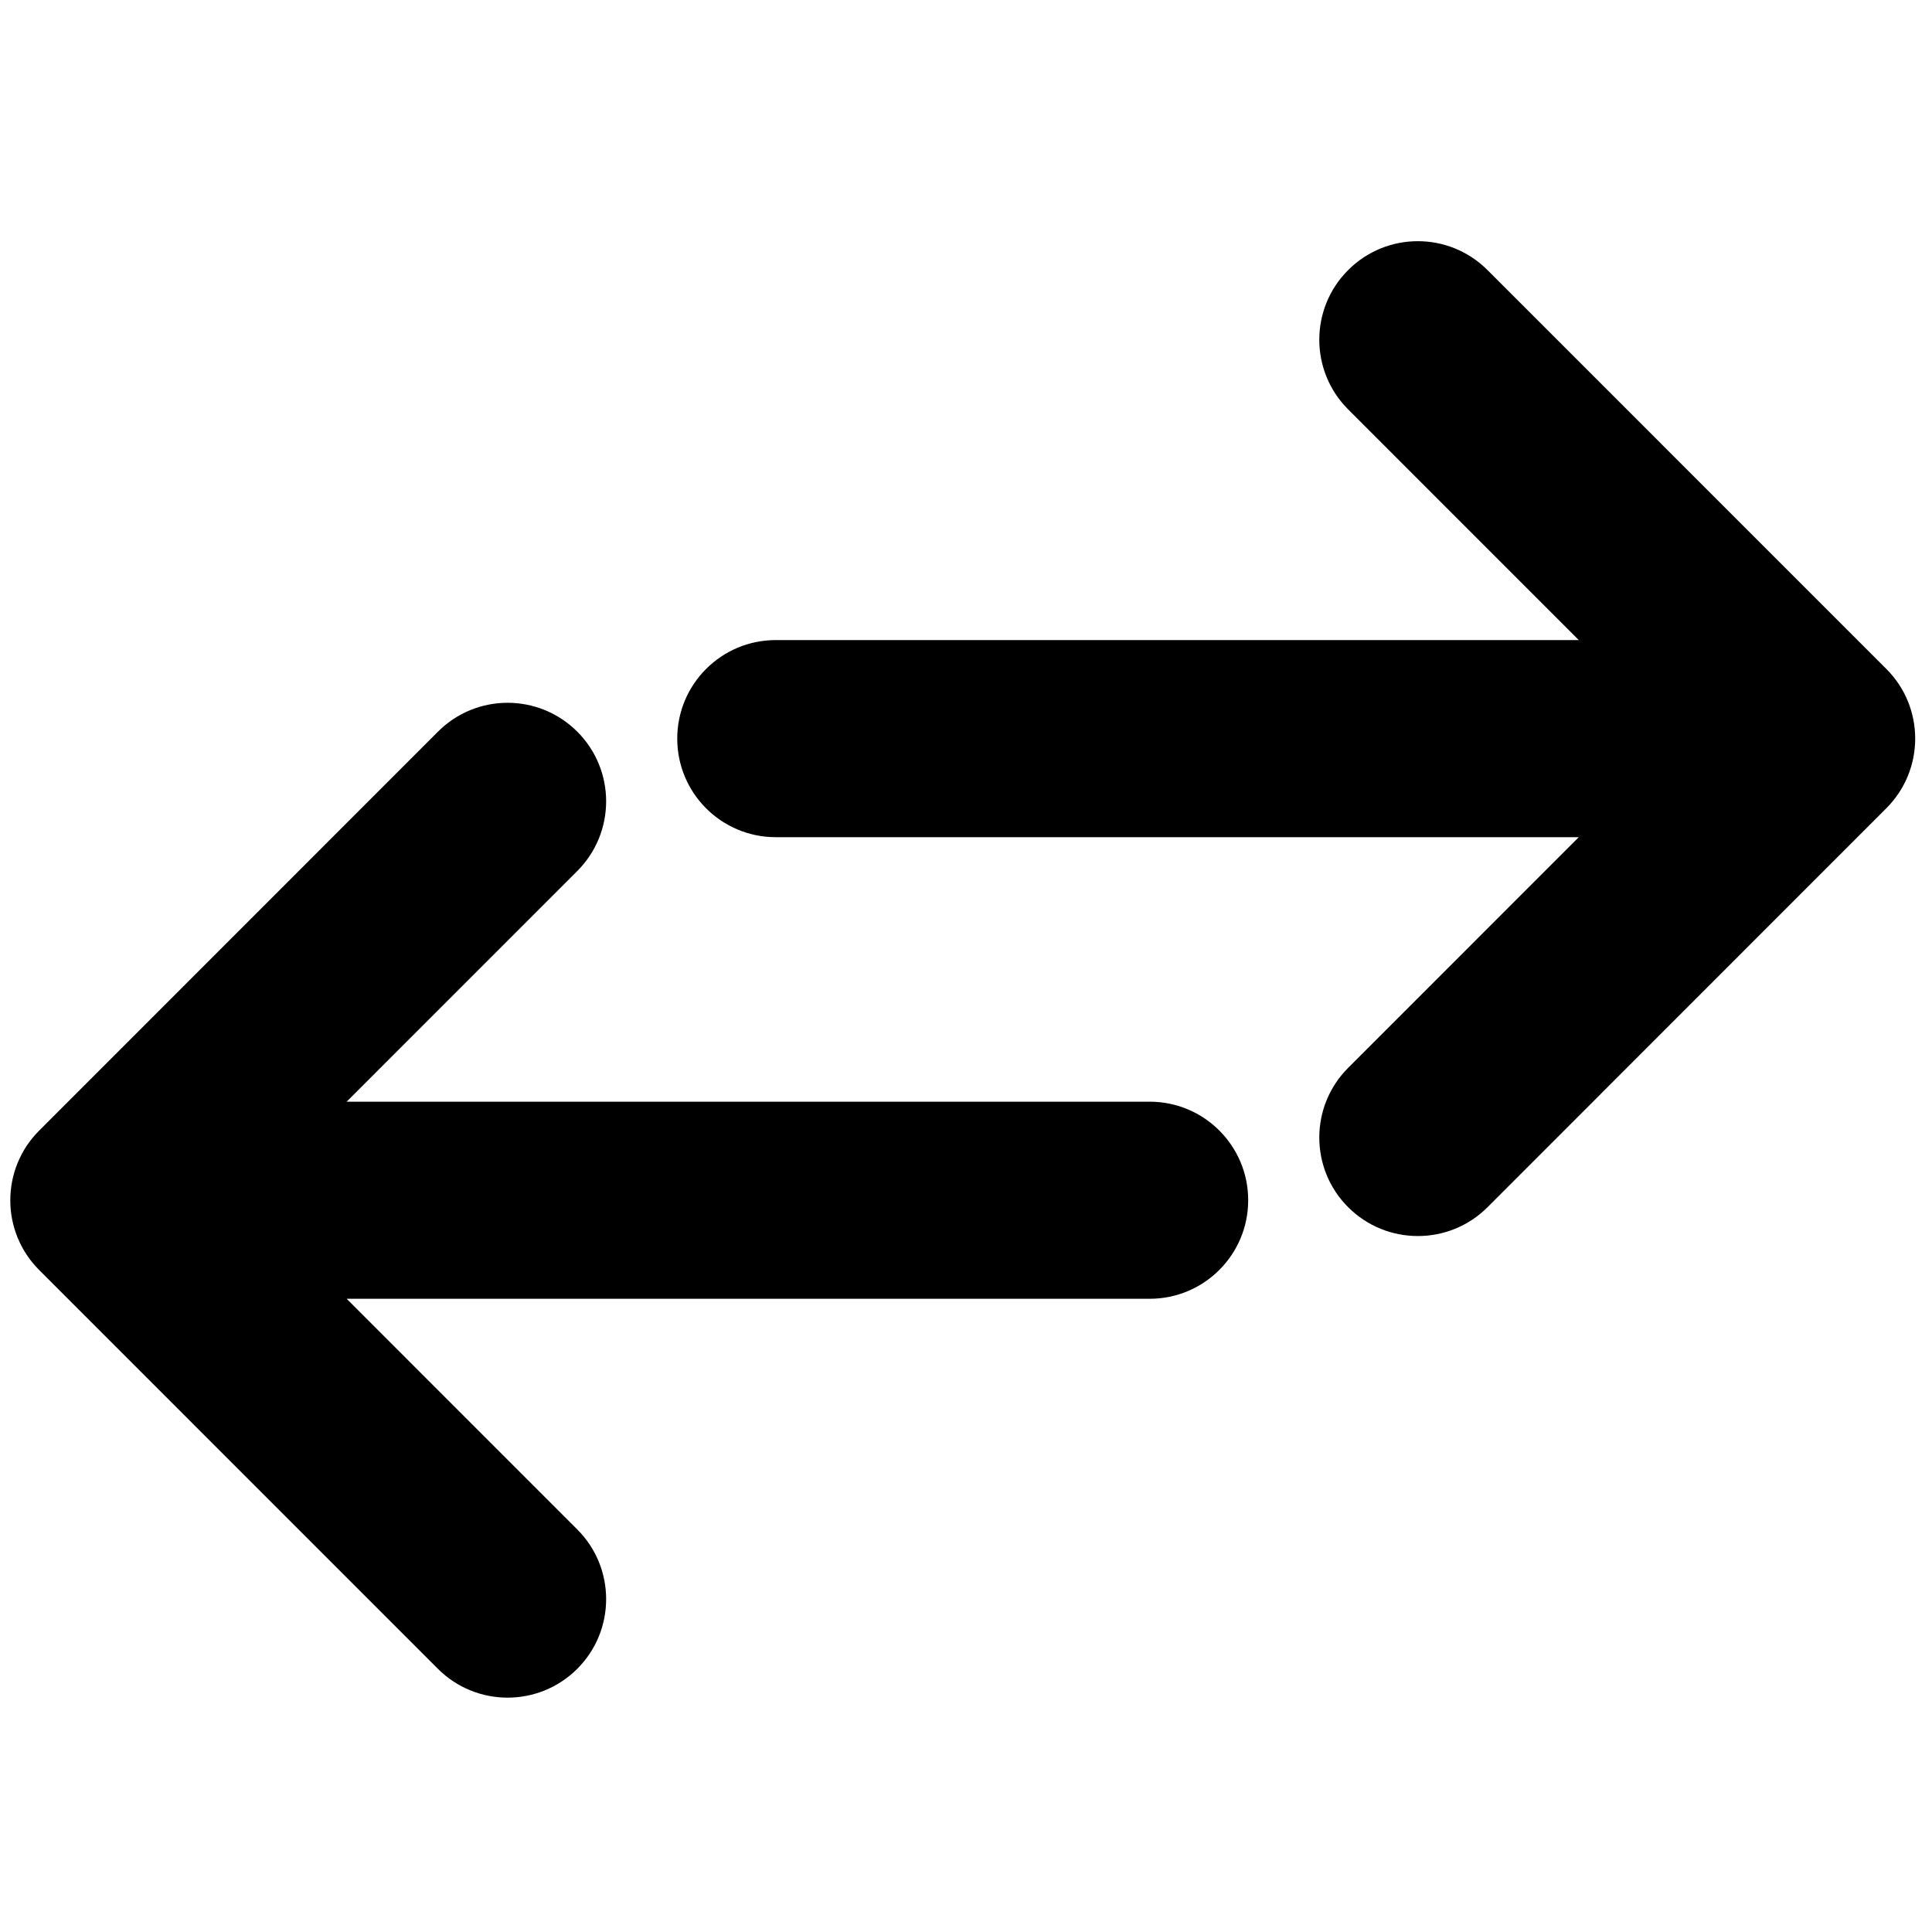
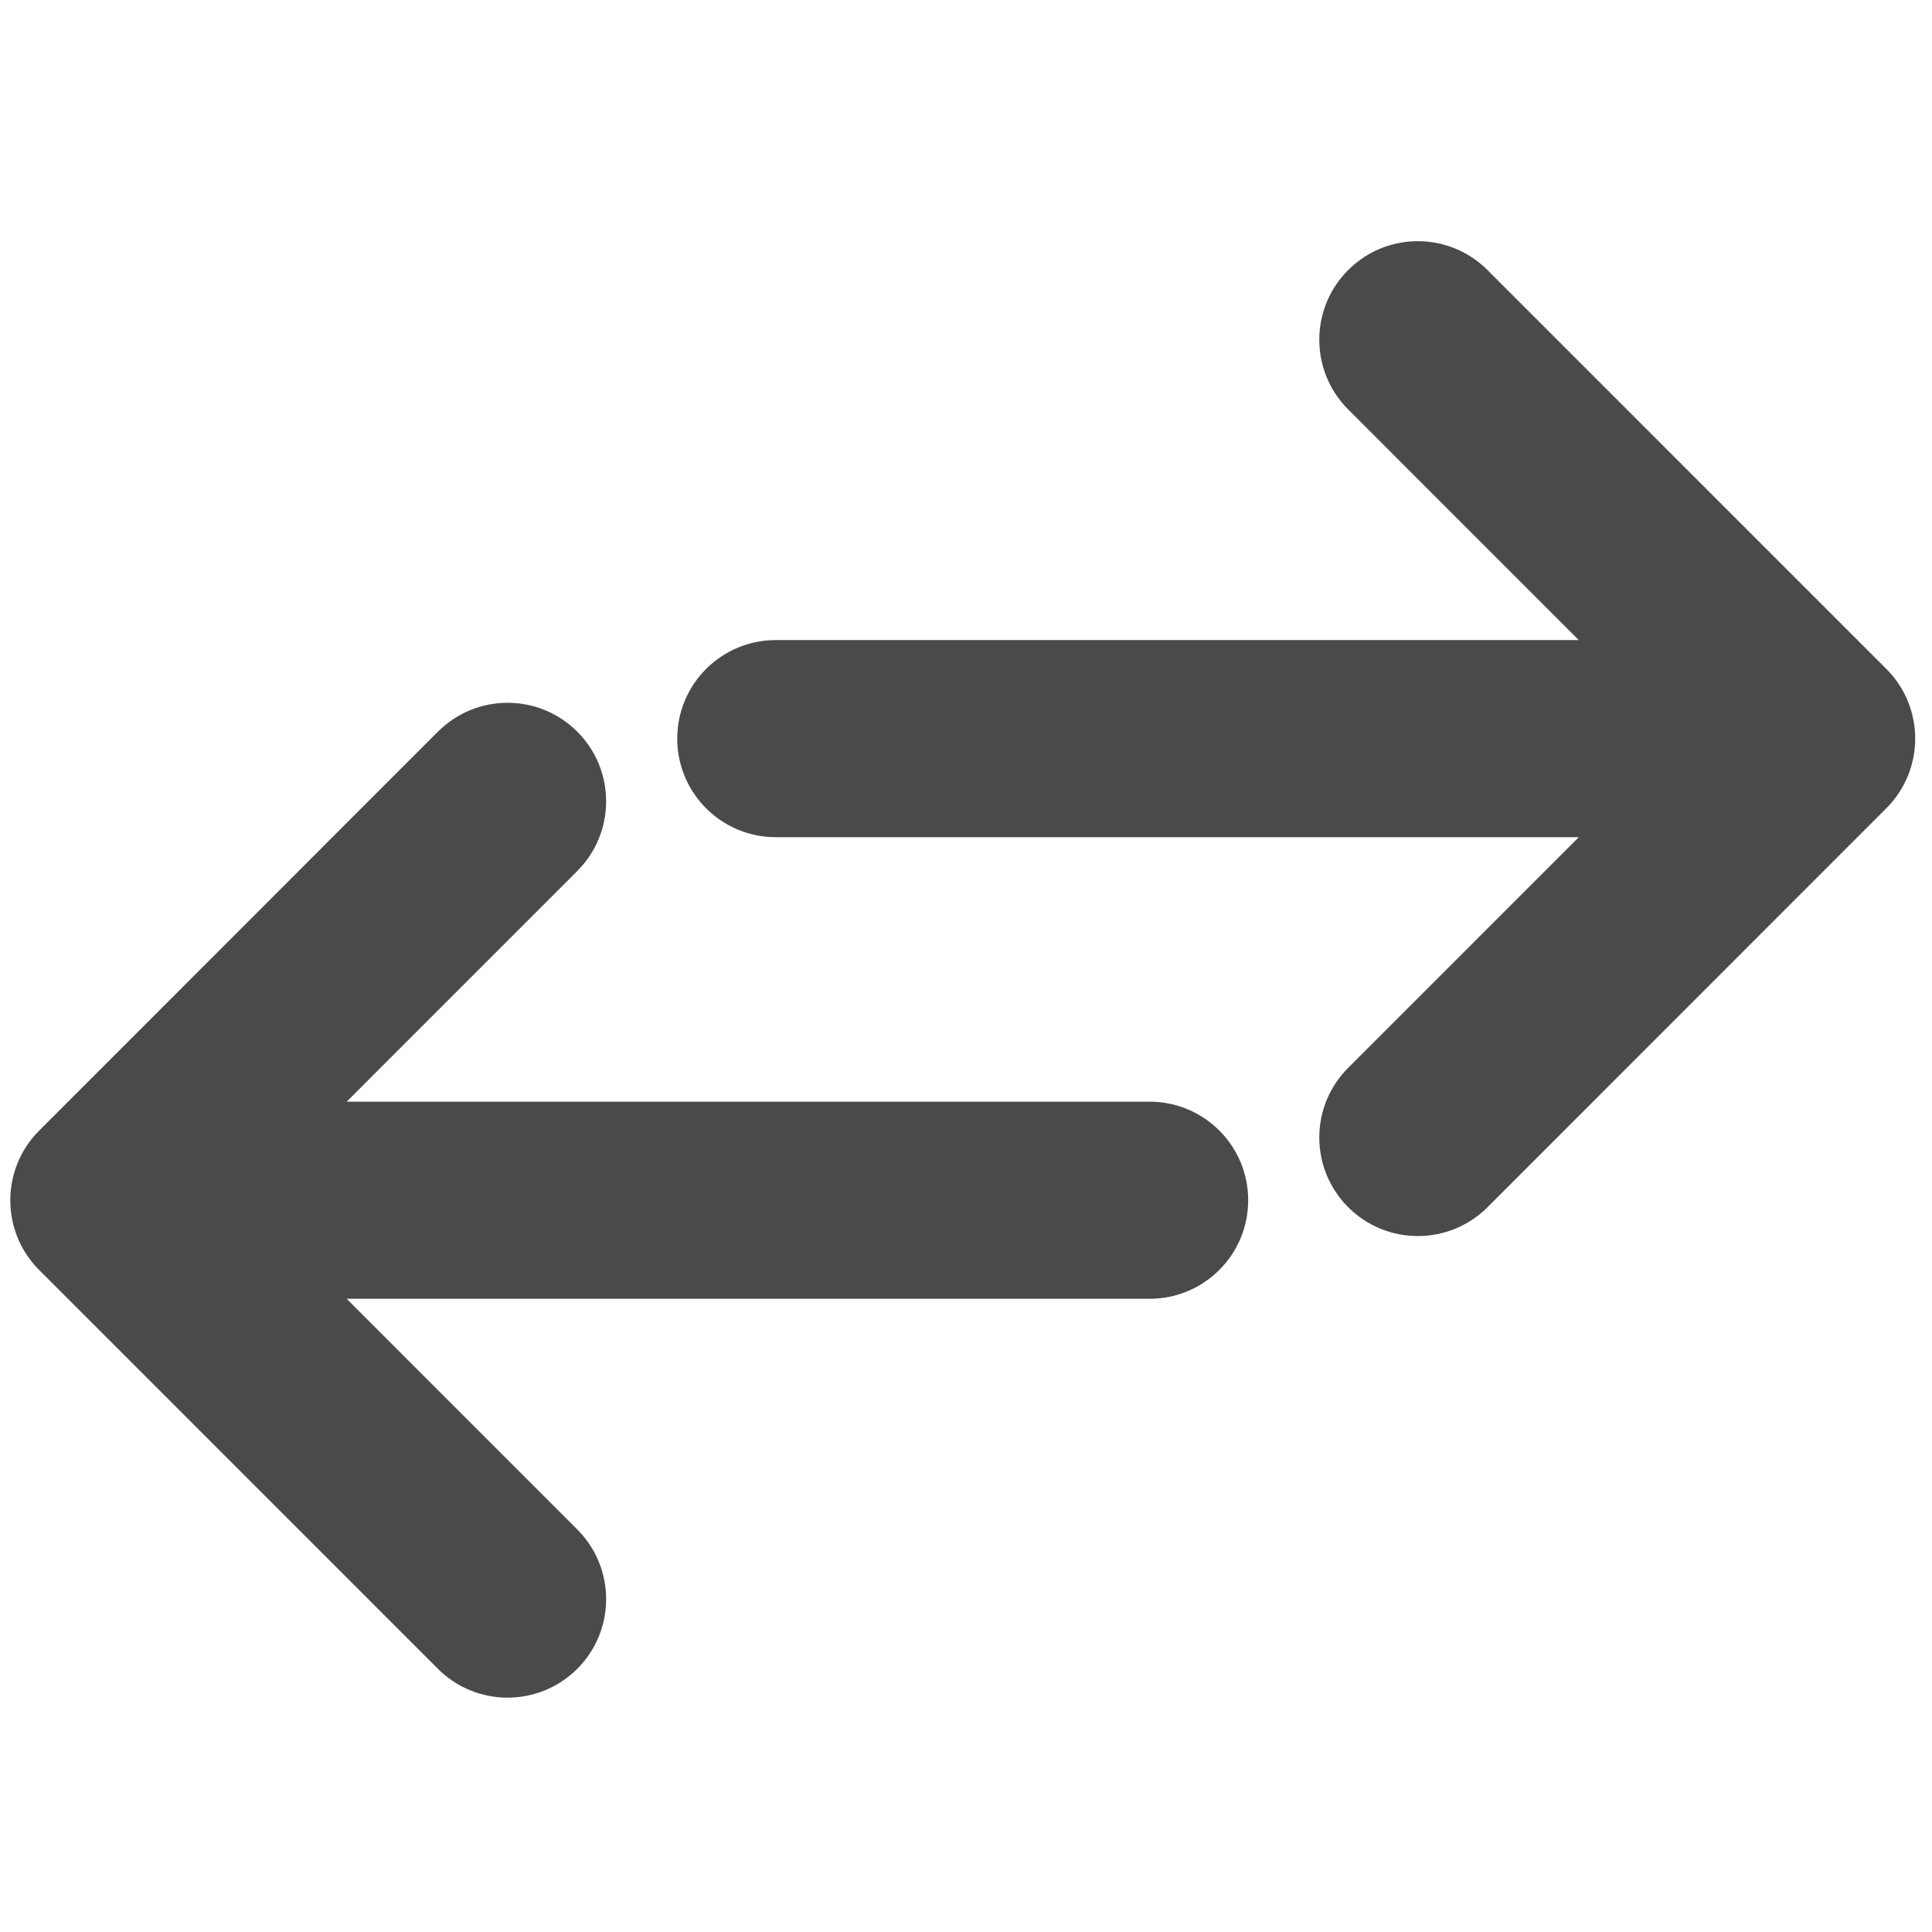
<svg xmlns="http://www.w3.org/2000/svg" width="1080" zoomAndPan="magnify" viewBox="0 0 810 810" height="1080" preserveAspectRatio="xMidYMid meet" version="1.0">
-   <path fill="#000000" d="M 623.633 113.223 C 607.496 97.082 581.359 97.082 565.223 113.223 C 549.086 129.336 549.086 155.531 565.223 171.645 L 661.91 268.355 L 325.246 268.355 C 302.445 268.355 283.938 286.84 283.938 309.672 C 283.938 332.508 302.445 350.992 325.246 350.992 L 661.91 350.992 L 565.223 447.699 C 549.086 463.844 549.086 490.008 565.223 506.125 C 573.293 514.195 583.867 518.215 594.441 518.215 C 605.016 518.215 615.59 514.195 623.66 506.125 L 790.852 338.871 C 806.988 322.73 806.988 296.562 790.852 280.449 Z M 623.633 113.223 " fill-opacity="1" fill-rule="nonzero" />
-   <path fill="#000000" d="M 16.395 532.43 L 183.586 699.652 C 191.656 707.723 202.23 711.746 212.805 711.746 C 223.379 711.746 233.953 707.723 242.023 699.652 C 258.16 683.539 258.16 657.344 242.023 641.23 L 145.336 544.52 L 482 544.52 C 504.801 544.52 523.309 526.039 523.309 503.203 C 523.309 480.367 504.801 461.887 482 461.887 L 145.336 461.887 L 242.023 365.176 C 258.16 349.035 258.16 322.867 242.023 306.754 C 225.887 290.613 199.75 290.613 183.613 306.754 L 16.422 474.008 C 0.285 490.148 0.285 516.289 16.395 532.43 Z M 16.395 532.43 " fill-opacity="1" fill-rule="nonzero" />
+   <path fill="#000000b5" d="M 623.633 113.223 C 607.496 97.082 581.359 97.082 565.223 113.223 C 549.086 129.336 549.086 155.531 565.223 171.645 L 661.91 268.355 L 325.246 268.355 C 302.445 268.355 283.938 286.84 283.938 309.672 C 283.938 332.508 302.445 350.992 325.246 350.992 L 661.91 350.992 L 565.223 447.699 C 549.086 463.844 549.086 490.008 565.223 506.125 C 573.293 514.195 583.867 518.215 594.441 518.215 C 605.016 518.215 615.59 514.195 623.66 506.125 L 790.852 338.871 C 806.988 322.73 806.988 296.562 790.852 280.449 Z M 623.633 113.223 " fill-opacity="1" fill-rule="nonzero" />
+   <path fill="#000000b5" d="M 16.395 532.43 L 183.586 699.652 C 191.656 707.723 202.23 711.746 212.805 711.746 C 223.379 711.746 233.953 707.723 242.023 699.652 C 258.16 683.539 258.16 657.344 242.023 641.23 L 145.336 544.52 L 482 544.52 C 504.801 544.52 523.309 526.039 523.309 503.203 C 523.309 480.367 504.801 461.887 482 461.887 L 145.336 461.887 L 242.023 365.176 C 258.16 349.035 258.16 322.867 242.023 306.754 C 225.887 290.613 199.75 290.613 183.613 306.754 L 16.422 474.008 C 0.285 490.148 0.285 516.289 16.395 532.43 Z M 16.395 532.43 " fill-opacity="1" fill-rule="nonzero" />
</svg>
